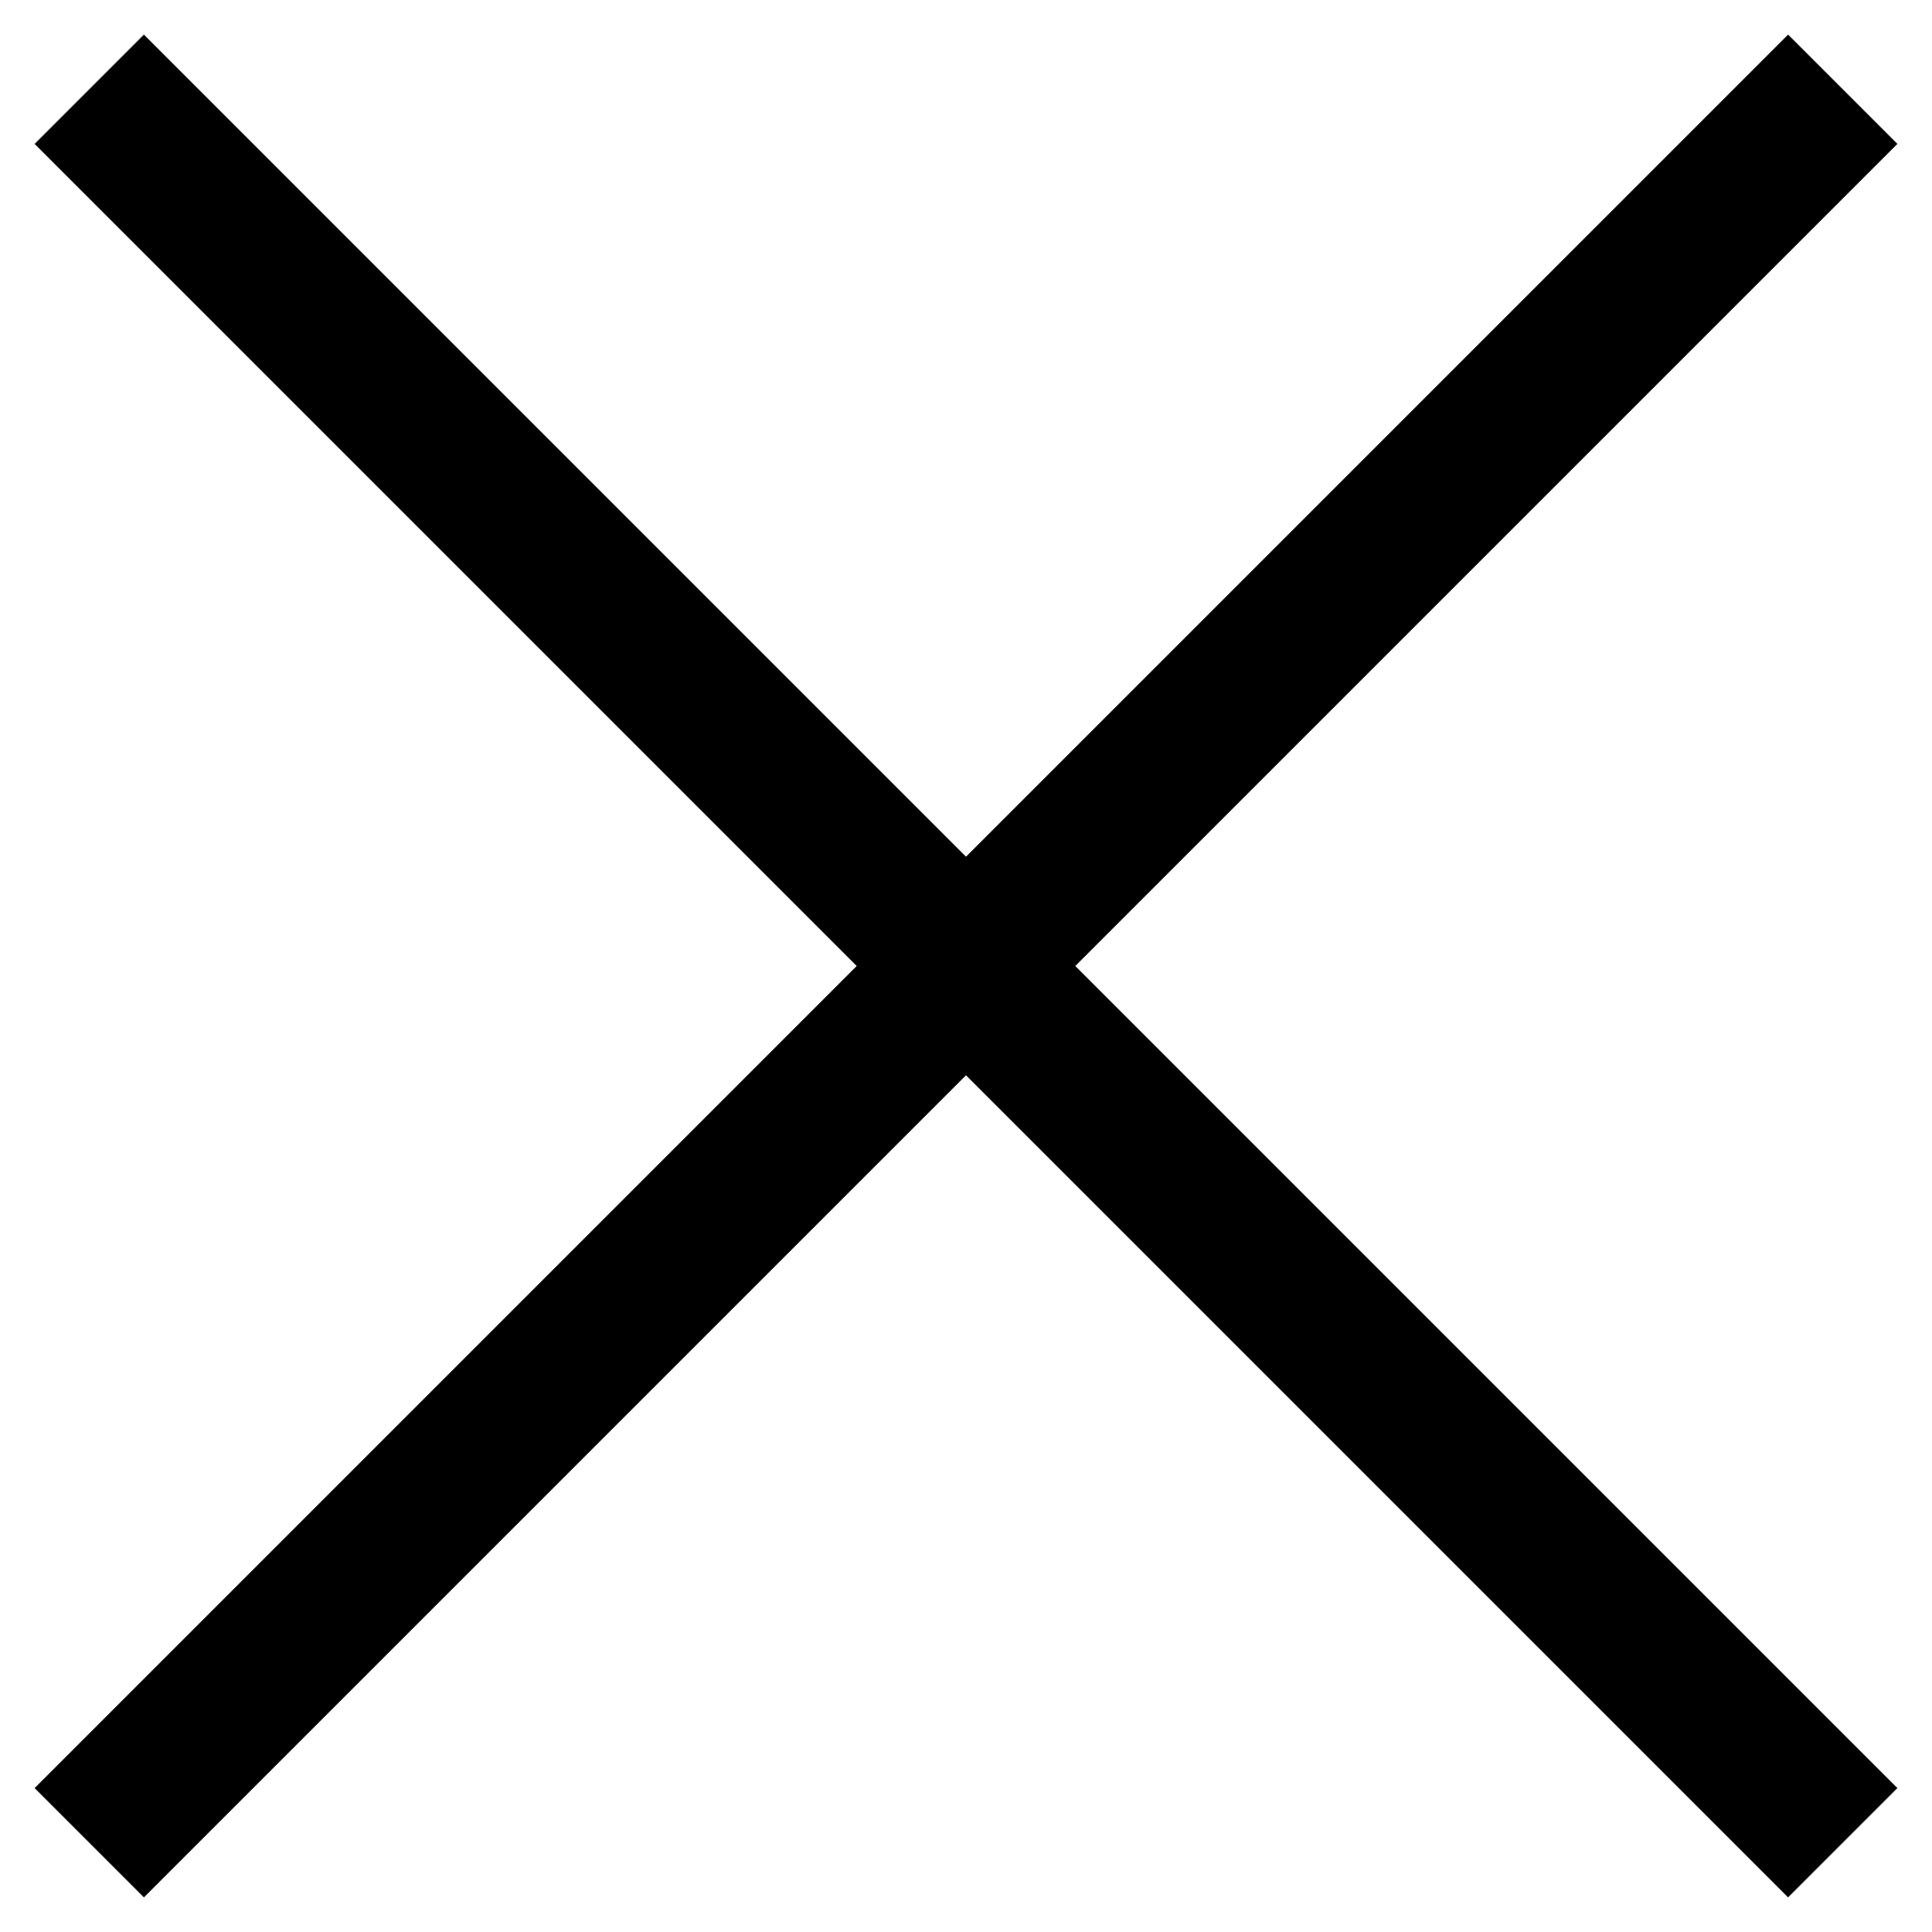
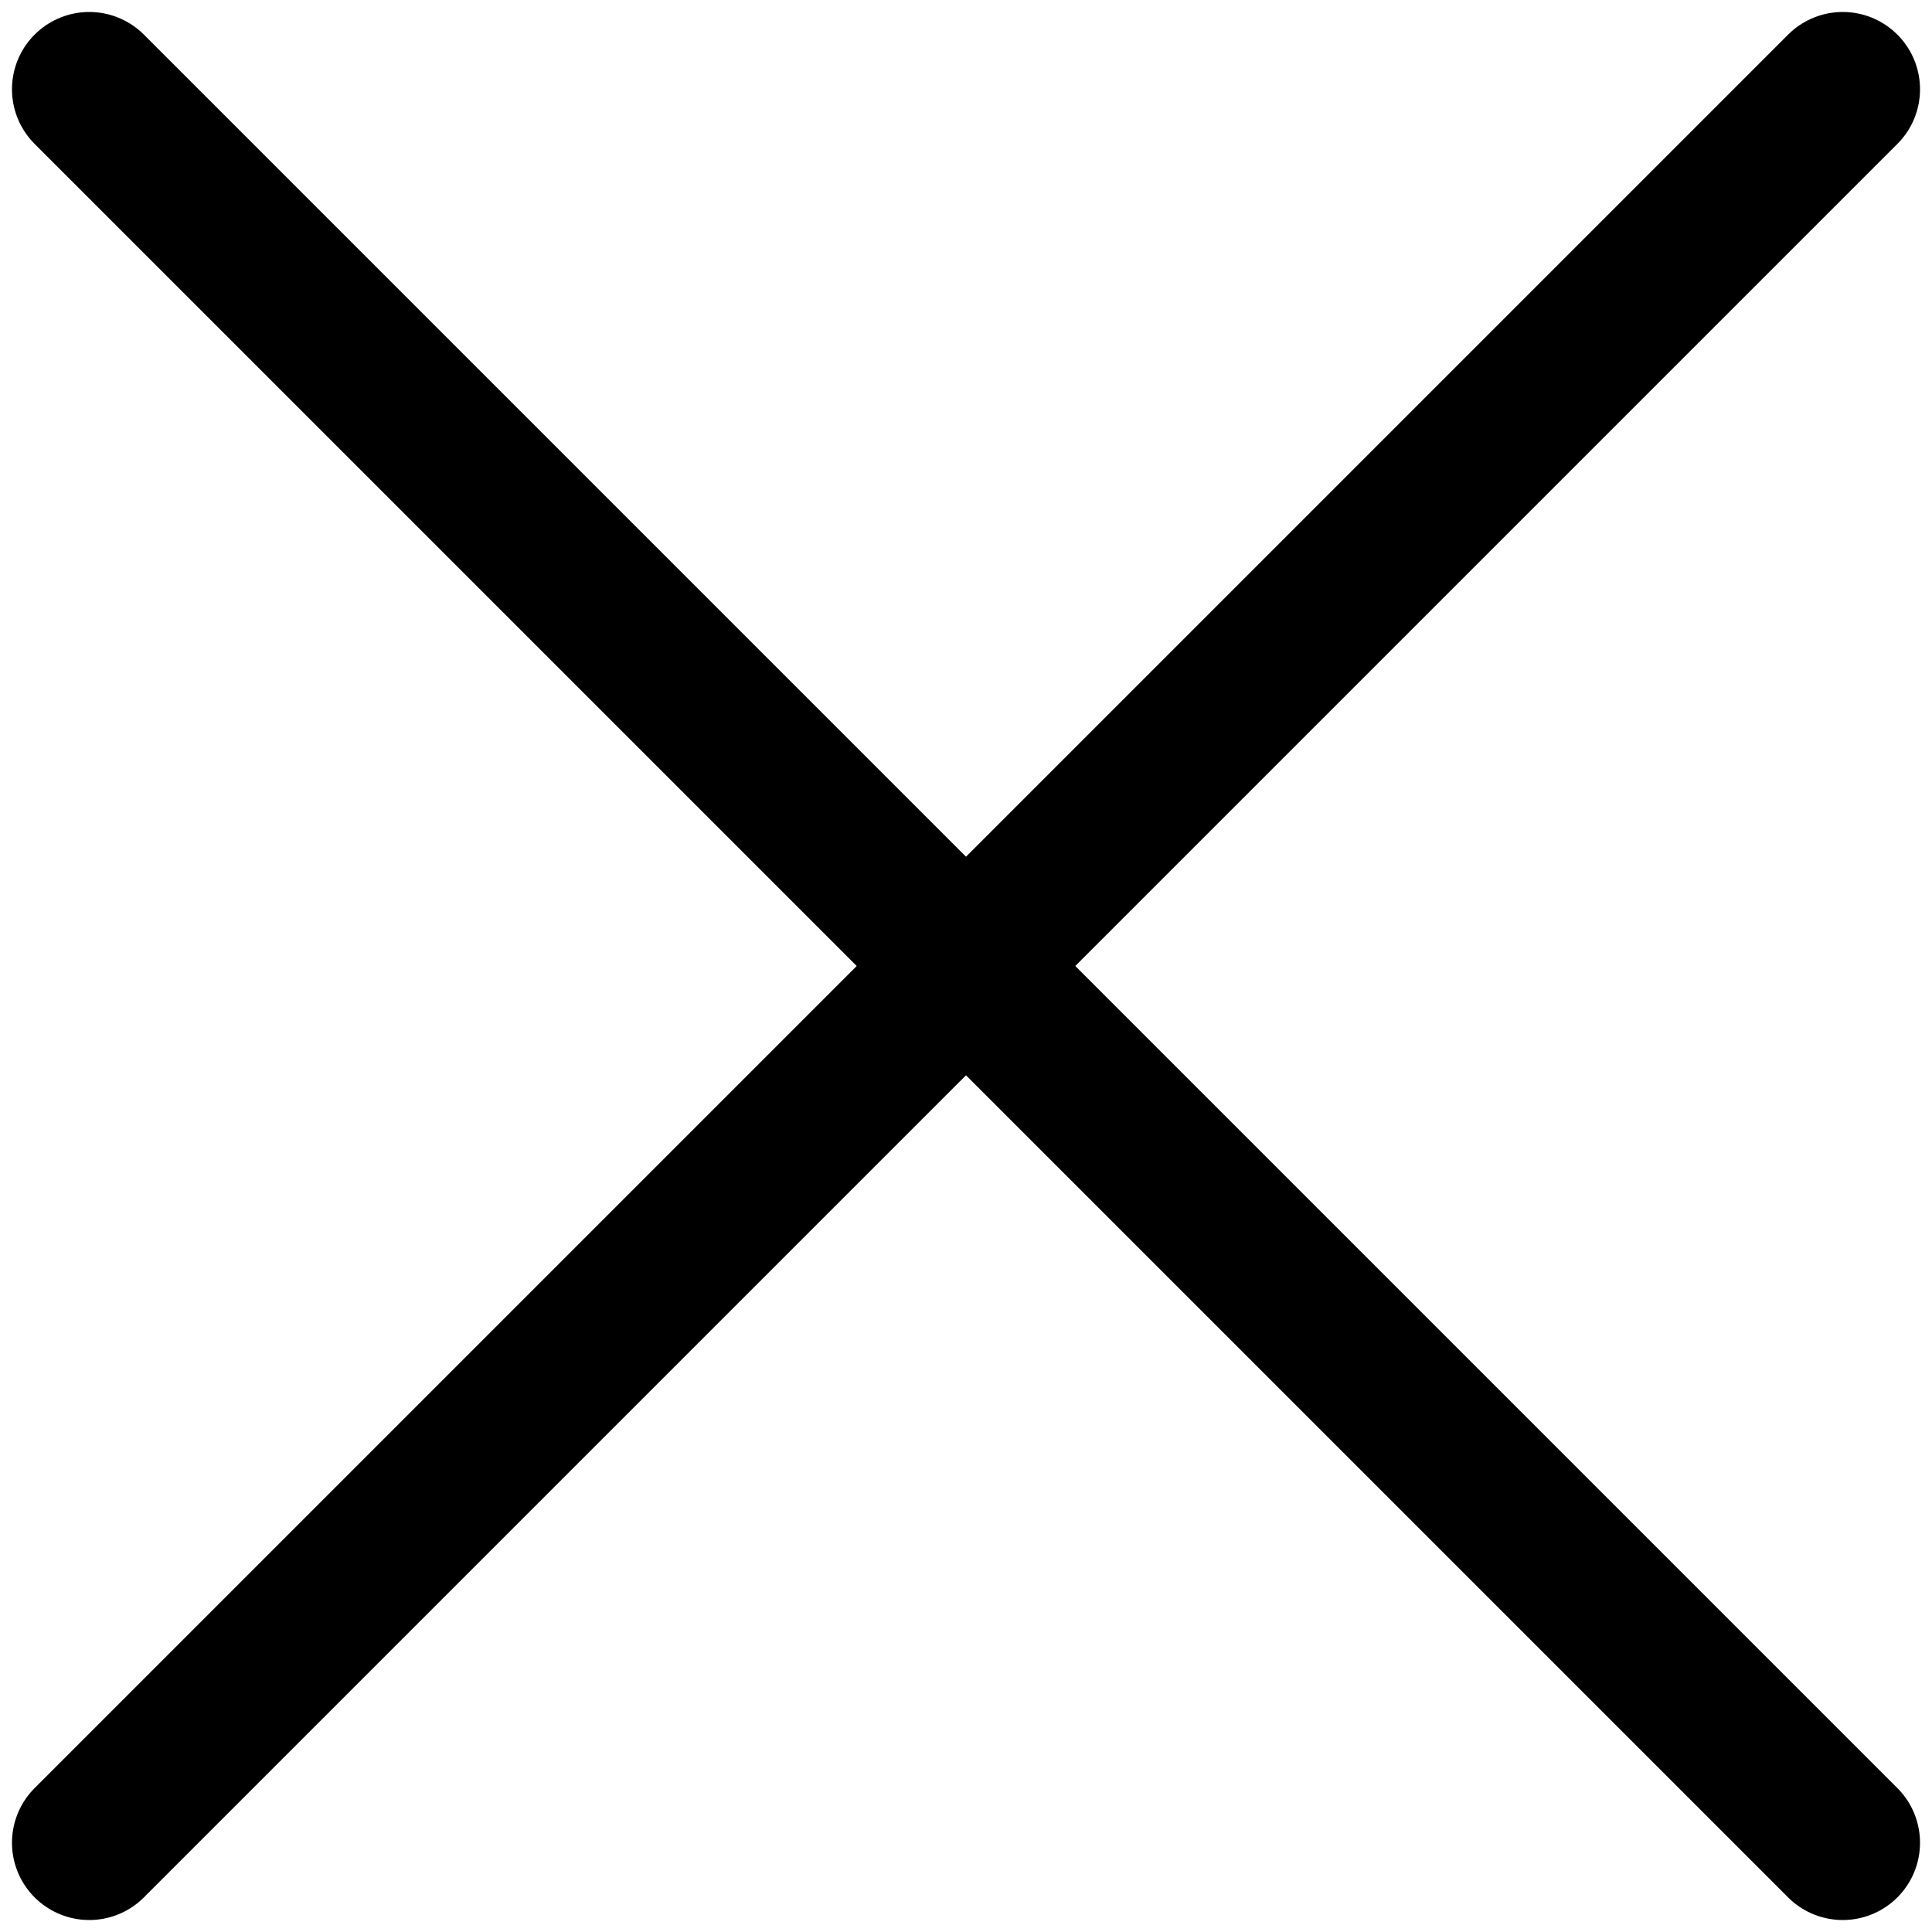
<svg xmlns="http://www.w3.org/2000/svg" id="Calque_1" data-name="Calque 1" viewBox="0 0 50 50">
  <defs>
    <style>
      .cls-1 {
        fill: none;
        stroke: #000;
+         stroke-linecap: round;
        stroke-miterlimit: 10;
        stroke-width: 4px;
      }
    </style>
  </defs>
  <line class="cls-1" x1="2.31" y1="2.31" x2="47.69" y2="47.69" />
  <line class="cls-1" x1="47.69" y1="2.31" x2="2.31" y2="47.69" />
</svg>
